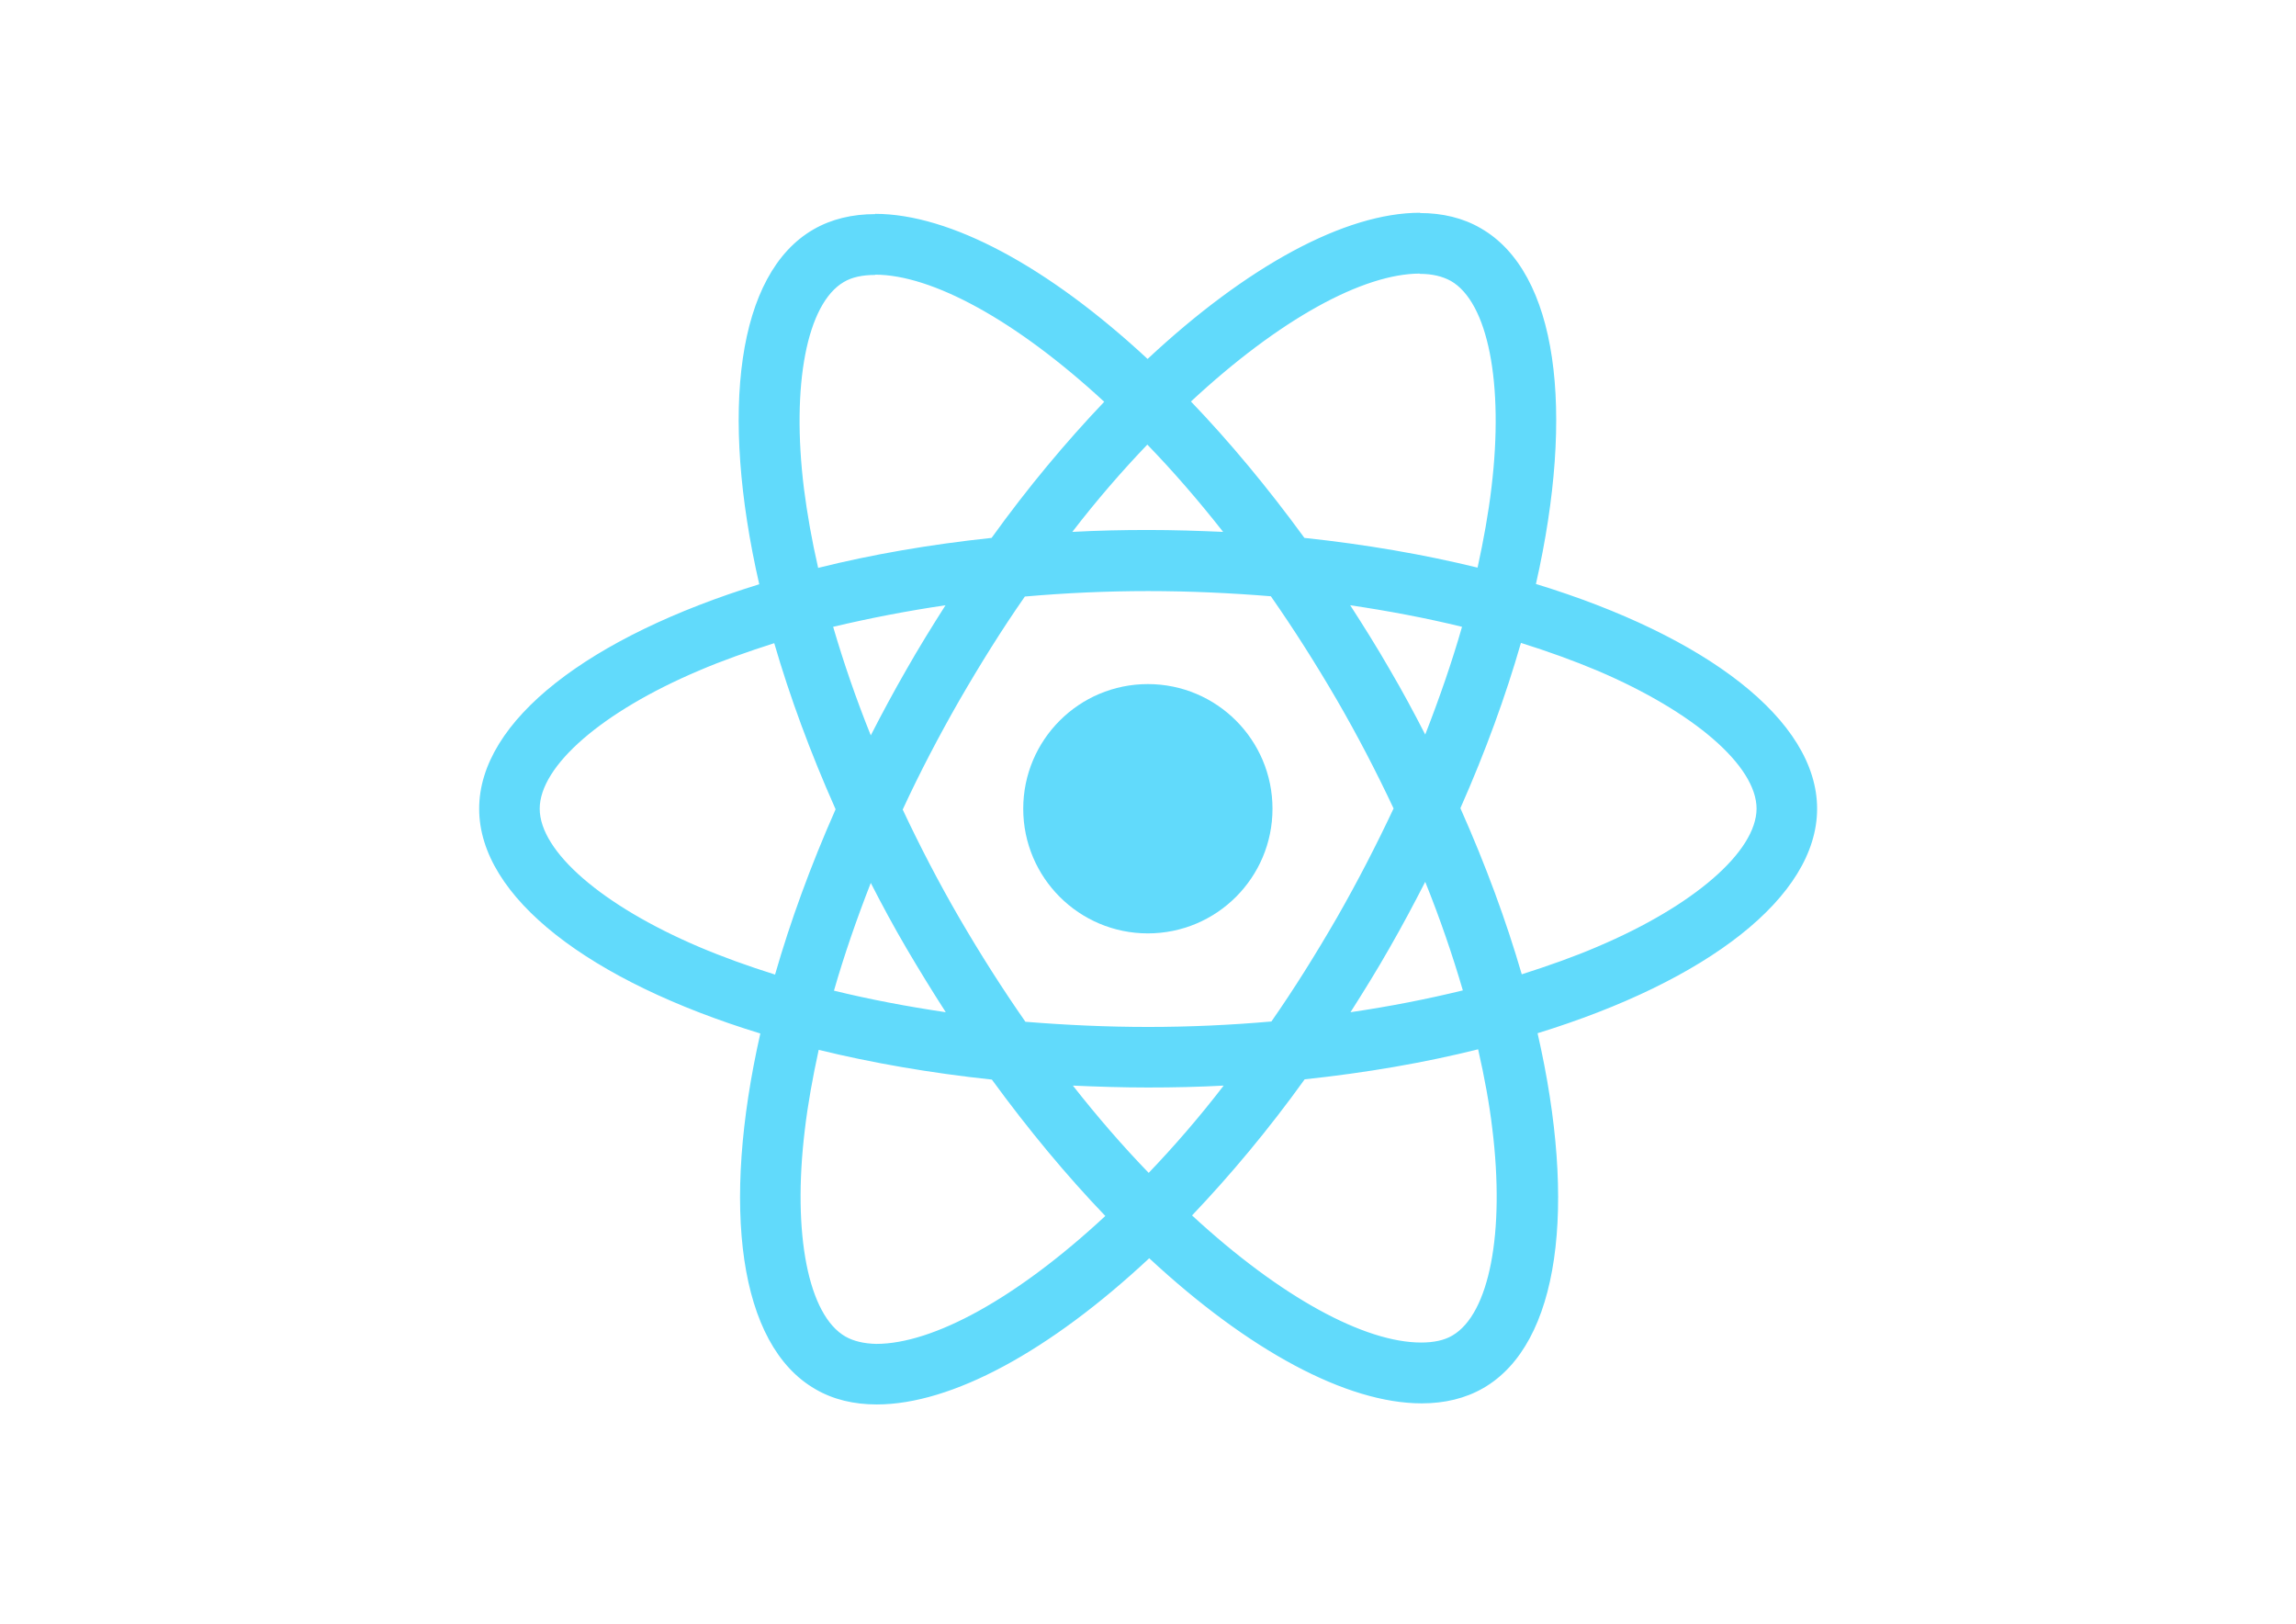
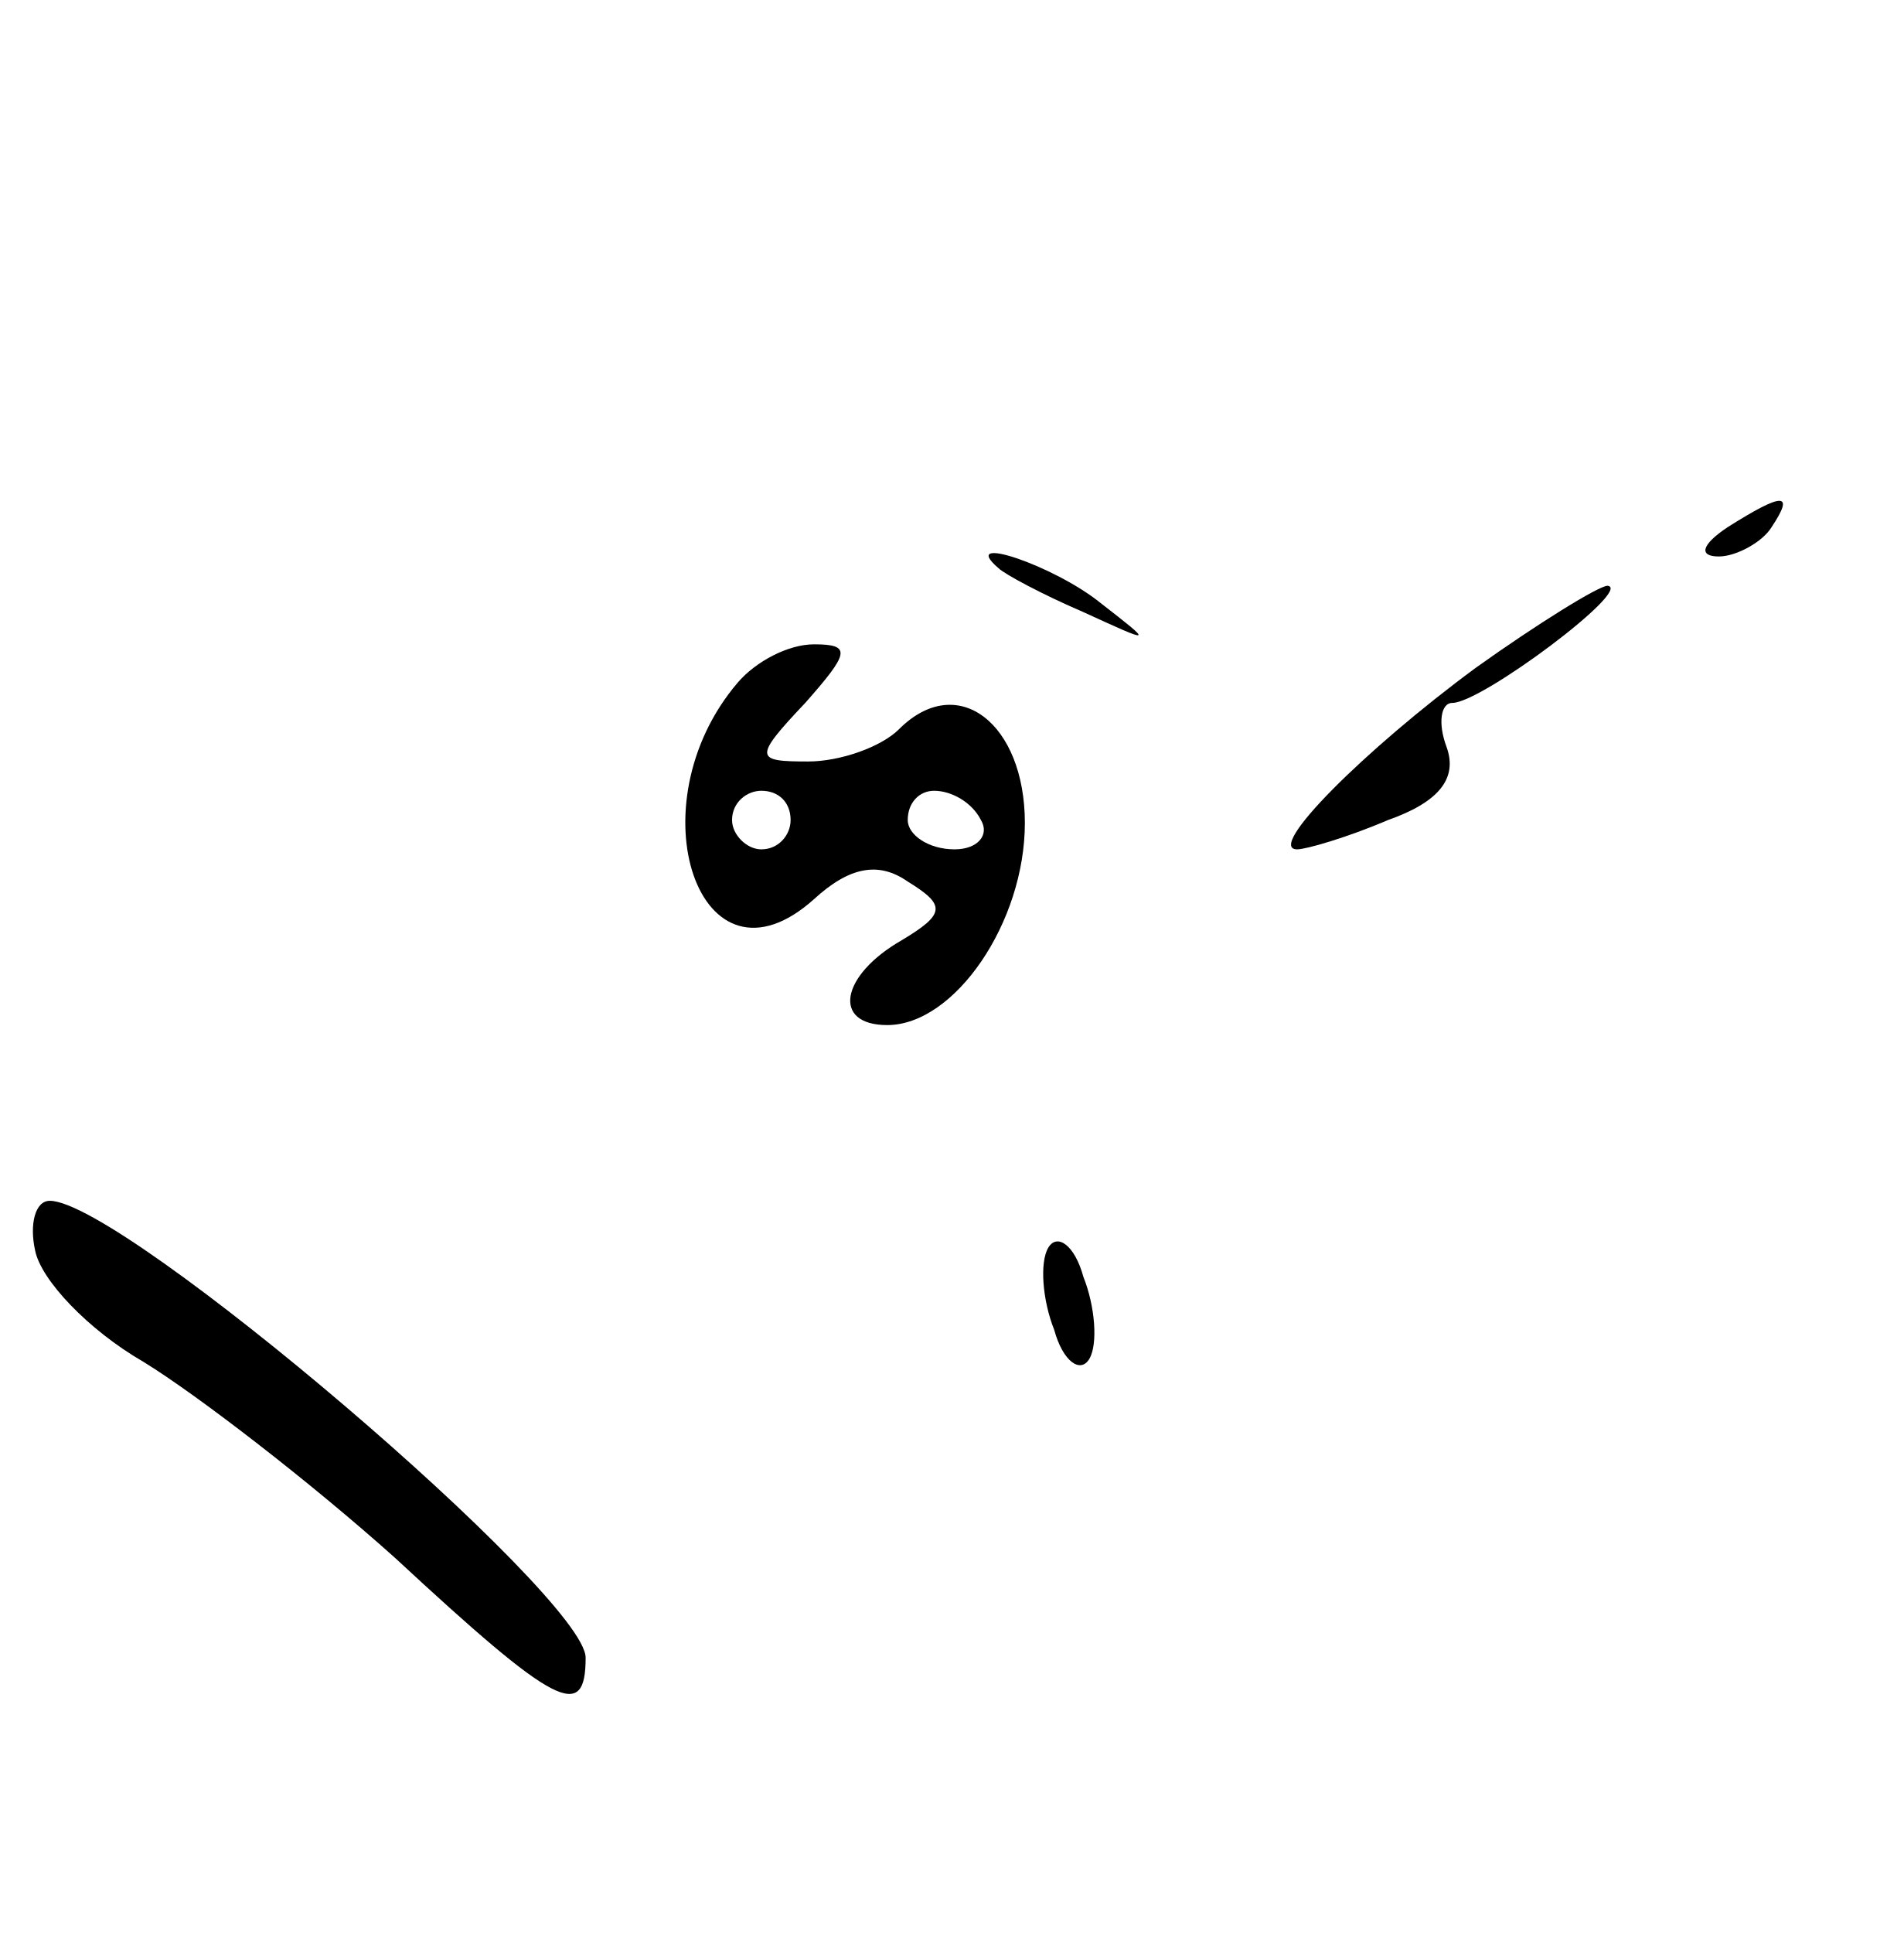
- <svg xmlns="http://www.w3.org/2000/svg" viewBox="0 0 841.9 595.3">
-   <g fill="#61DAFB">
-     <path d="M666.3 296.5c0-32.5-40.7-63.3-103.1-82.4 14.4-63.6 8-114.2-20.2-130.4-6.5-3.8-14.1-5.6-22.4-5.6v22.3c4.6 0 8.3.9 11.4 2.6 13.6 7.8 19.5 37.5 14.9 75.7-1.1 9.4-2.9 19.3-5.1 29.4-19.6-4.8-41-8.5-63.5-10.9-13.5-18.5-27.5-35.3-41.6-50 32.6-30.3 63.2-46.9 84-46.9V78c-27.5 0-63.5 19.6-99.9 53.6-36.4-33.8-72.4-53.2-99.9-53.2v22.3c20.7 0 51.4 16.5 84 46.6-14 14.7-28 31.4-41.3 49.9-22.6 2.4-44 6.1-63.6 11-2.3-10-4-19.7-5.2-29-4.7-38.2 1.1-67.9 14.6-75.8 3-1.8 6.9-2.6 11.5-2.6V78.5c-8.4 0-16 1.8-22.6 5.6-28.1 16.2-34.4 66.7-19.9 130.1-62.2 19.2-102.7 49.9-102.7 82.3 0 32.5 40.7 63.3 103.1 82.4-14.4 63.6-8 114.2 20.2 130.4 6.5 3.8 14.1 5.6 22.5 5.6 27.5 0 63.5-19.6 99.9-53.6 36.4 33.8 72.4 53.2 99.9 53.2 8.4 0 16-1.8 22.6-5.6 28.1-16.2 34.4-66.7 19.9-130.1 62-19.1 102.5-49.9 102.5-82.3zm-130.2-66.7c-3.7 12.9-8.3 26.2-13.5 39.5-4.1-8-8.4-16-13.1-24-4.6-8-9.5-15.8-14.4-23.4 14.2 2.1 27.9 4.7 41 7.9zm-45.8 106.5c-7.8 13.5-15.8 26.3-24.1 38.2-14.9 1.3-30 2-45.2 2-15.1 0-30.2-.7-45-1.9-8.3-11.9-16.4-24.6-24.2-38-7.6-13.1-14.5-26.4-20.8-39.8 6.2-13.4 13.2-26.8 20.7-39.9 7.8-13.5 15.8-26.3 24.1-38.2 14.9-1.3 30-2 45.2-2 15.1 0 30.2.7 45 1.9 8.3 11.9 16.4 24.6 24.2 38 7.6 13.1 14.5 26.4 20.8 39.8-6.3 13.4-13.2 26.8-20.7 39.9zm32.3-13c5.4 13.4 10 26.8 13.8 39.8-13.1 3.2-26.9 5.9-41.2 8 4.9-7.7 9.8-15.6 14.4-23.7 4.6-8 8.9-16.1 13-24.1zM421.2 430c-9.3-9.6-18.6-20.3-27.8-32 9 .4 18.2.7 27.5.7 9.4 0 18.7-.2 27.8-.7-9 11.7-18.3 22.4-27.5 32zm-74.4-58.9c-14.2-2.1-27.9-4.7-41-7.9 3.7-12.9 8.3-26.2 13.5-39.5 4.1 8 8.4 16 13.1 24 4.7 8 9.5 15.8 14.4 23.4zM420.7 163c9.3 9.6 18.6 20.3 27.8 32-9-.4-18.2-.7-27.5-.7-9.4 0-18.7.2-27.8.7 9-11.7 18.3-22.4 27.5-32zm-74 58.9c-4.9 7.7-9.8 15.6-14.4 23.7-4.6 8-8.9 16-13 24-5.4-13.4-10-26.8-13.8-39.8 13.1-3.1 26.9-5.8 41.2-7.9zm-90.5 125.2c-35.4-15.1-58.3-34.9-58.3-50.6 0-15.7 22.9-35.6 58.3-50.6 8.6-3.7 18-7 27.7-10.1 5.7 19.6 13.2 40 22.5 60.9-9.2 20.8-16.6 41.1-22.2 60.6-9.9-3.1-19.3-6.5-28-10.2zM310 490c-13.6-7.8-19.5-37.5-14.9-75.7 1.1-9.4 2.9-19.3 5.1-29.4 19.6 4.8 41 8.5 63.5 10.9 13.5 18.5 27.5 35.3 41.6 50-32.6 30.3-63.2 46.9-84 46.9-4.5-.1-8.3-1-11.3-2.7zm237.2-76.2c4.7 38.2-1.1 67.9-14.6 75.8-3 1.8-6.9 2.6-11.5 2.6-20.7 0-51.4-16.5-84-46.6 14-14.7 28-31.4 41.3-49.9 22.6-2.4 44-6.1 63.6-11 2.3 10.1 4.1 19.8 5.2 29.1zm38.5-66.7c-8.6 3.7-18 7-27.7 10.1-5.7-19.6-13.2-40-22.5-60.9 9.2-20.8 16.6-41.1 22.2-60.6 9.9 3.1 19.3 6.5 28.1 10.2 35.4 15.1 58.3 34.9 58.3 50.6-.1 15.7-23 35.6-58.4 50.6zM320.8 78.4z" />
-     <circle cx="420.9" cy="296.5" r="45.7" />
-     <path d="M520.5 78.1z" />
+ <svg xmlns="http://www.w3.org/2000/svg" version="1.0" width="65pt" height="66pt" viewBox="0 0 65 66" preserveAspectRatio="xMidYMid meet">
+   <g transform="translate(0,66) scale(0.1,-0.1)" fill="#000000" stroke="none">
+     <path d="M590 480 c-9 -6 -10 -10 -3 -10 6 0 15 5 18 10 8 12 4 12 -15 0z" />
+     <path d="M341 466 c2 -2 15 -9 29 -15 24 -11 24 -11 6 3 -16 13 -49 24 -35 12z" />
+     <path d="M504 432 c-38 -28 -72 -62 -61 -62 3 0 17 4 31 10 17 6 24 14 20 25 -3 8 -2 15 2 15 10 0 62 39 53 40 -3 0 -24 -13 -45 -28z" />
+     <path d="M252 427 c-36 -42 -13 -109 26 -74 12 11 22 13 32 6 13 -8 13 -11 -2 -20 -21 -12 -24 -29 -5 -29 23 0 47 35 47 69 0 34 -23 52 -43 32 -6 -6 -20 -11 -31 -11 -18 0 -19 1 -1 20 15 17 16 20 3 20 -9 0 -20 -6 -26 -13z m18 -47 c0 -5 -4 -10 -10 -10 -5 0 -10 5 -10 10 0 6 5 10 10 10 6 0 10 -4 10 -10z m65 0 c3 -5 -1 -10 -9 -10 -9 0 -16 5 -16 10 0 6 4 10 9 10 6 0 13 -4 16 -10z" />
+     <path d="M12 233 c2 -10 18 -27 37 -38 18 -11 57 -41 86 -67 55 -51 65 -56 65 -34 0 21 -158 156 -183 156 -5 0 -7 -8 -5 -17z" />
+     <path d="M358 234 c-3 -5 -2 -18 2 -28 3 -11 9 -15 12 -10 3 5 2 18 -2 28 -3 11 -9 15 -12 10z" />
  </g>
</svg>
